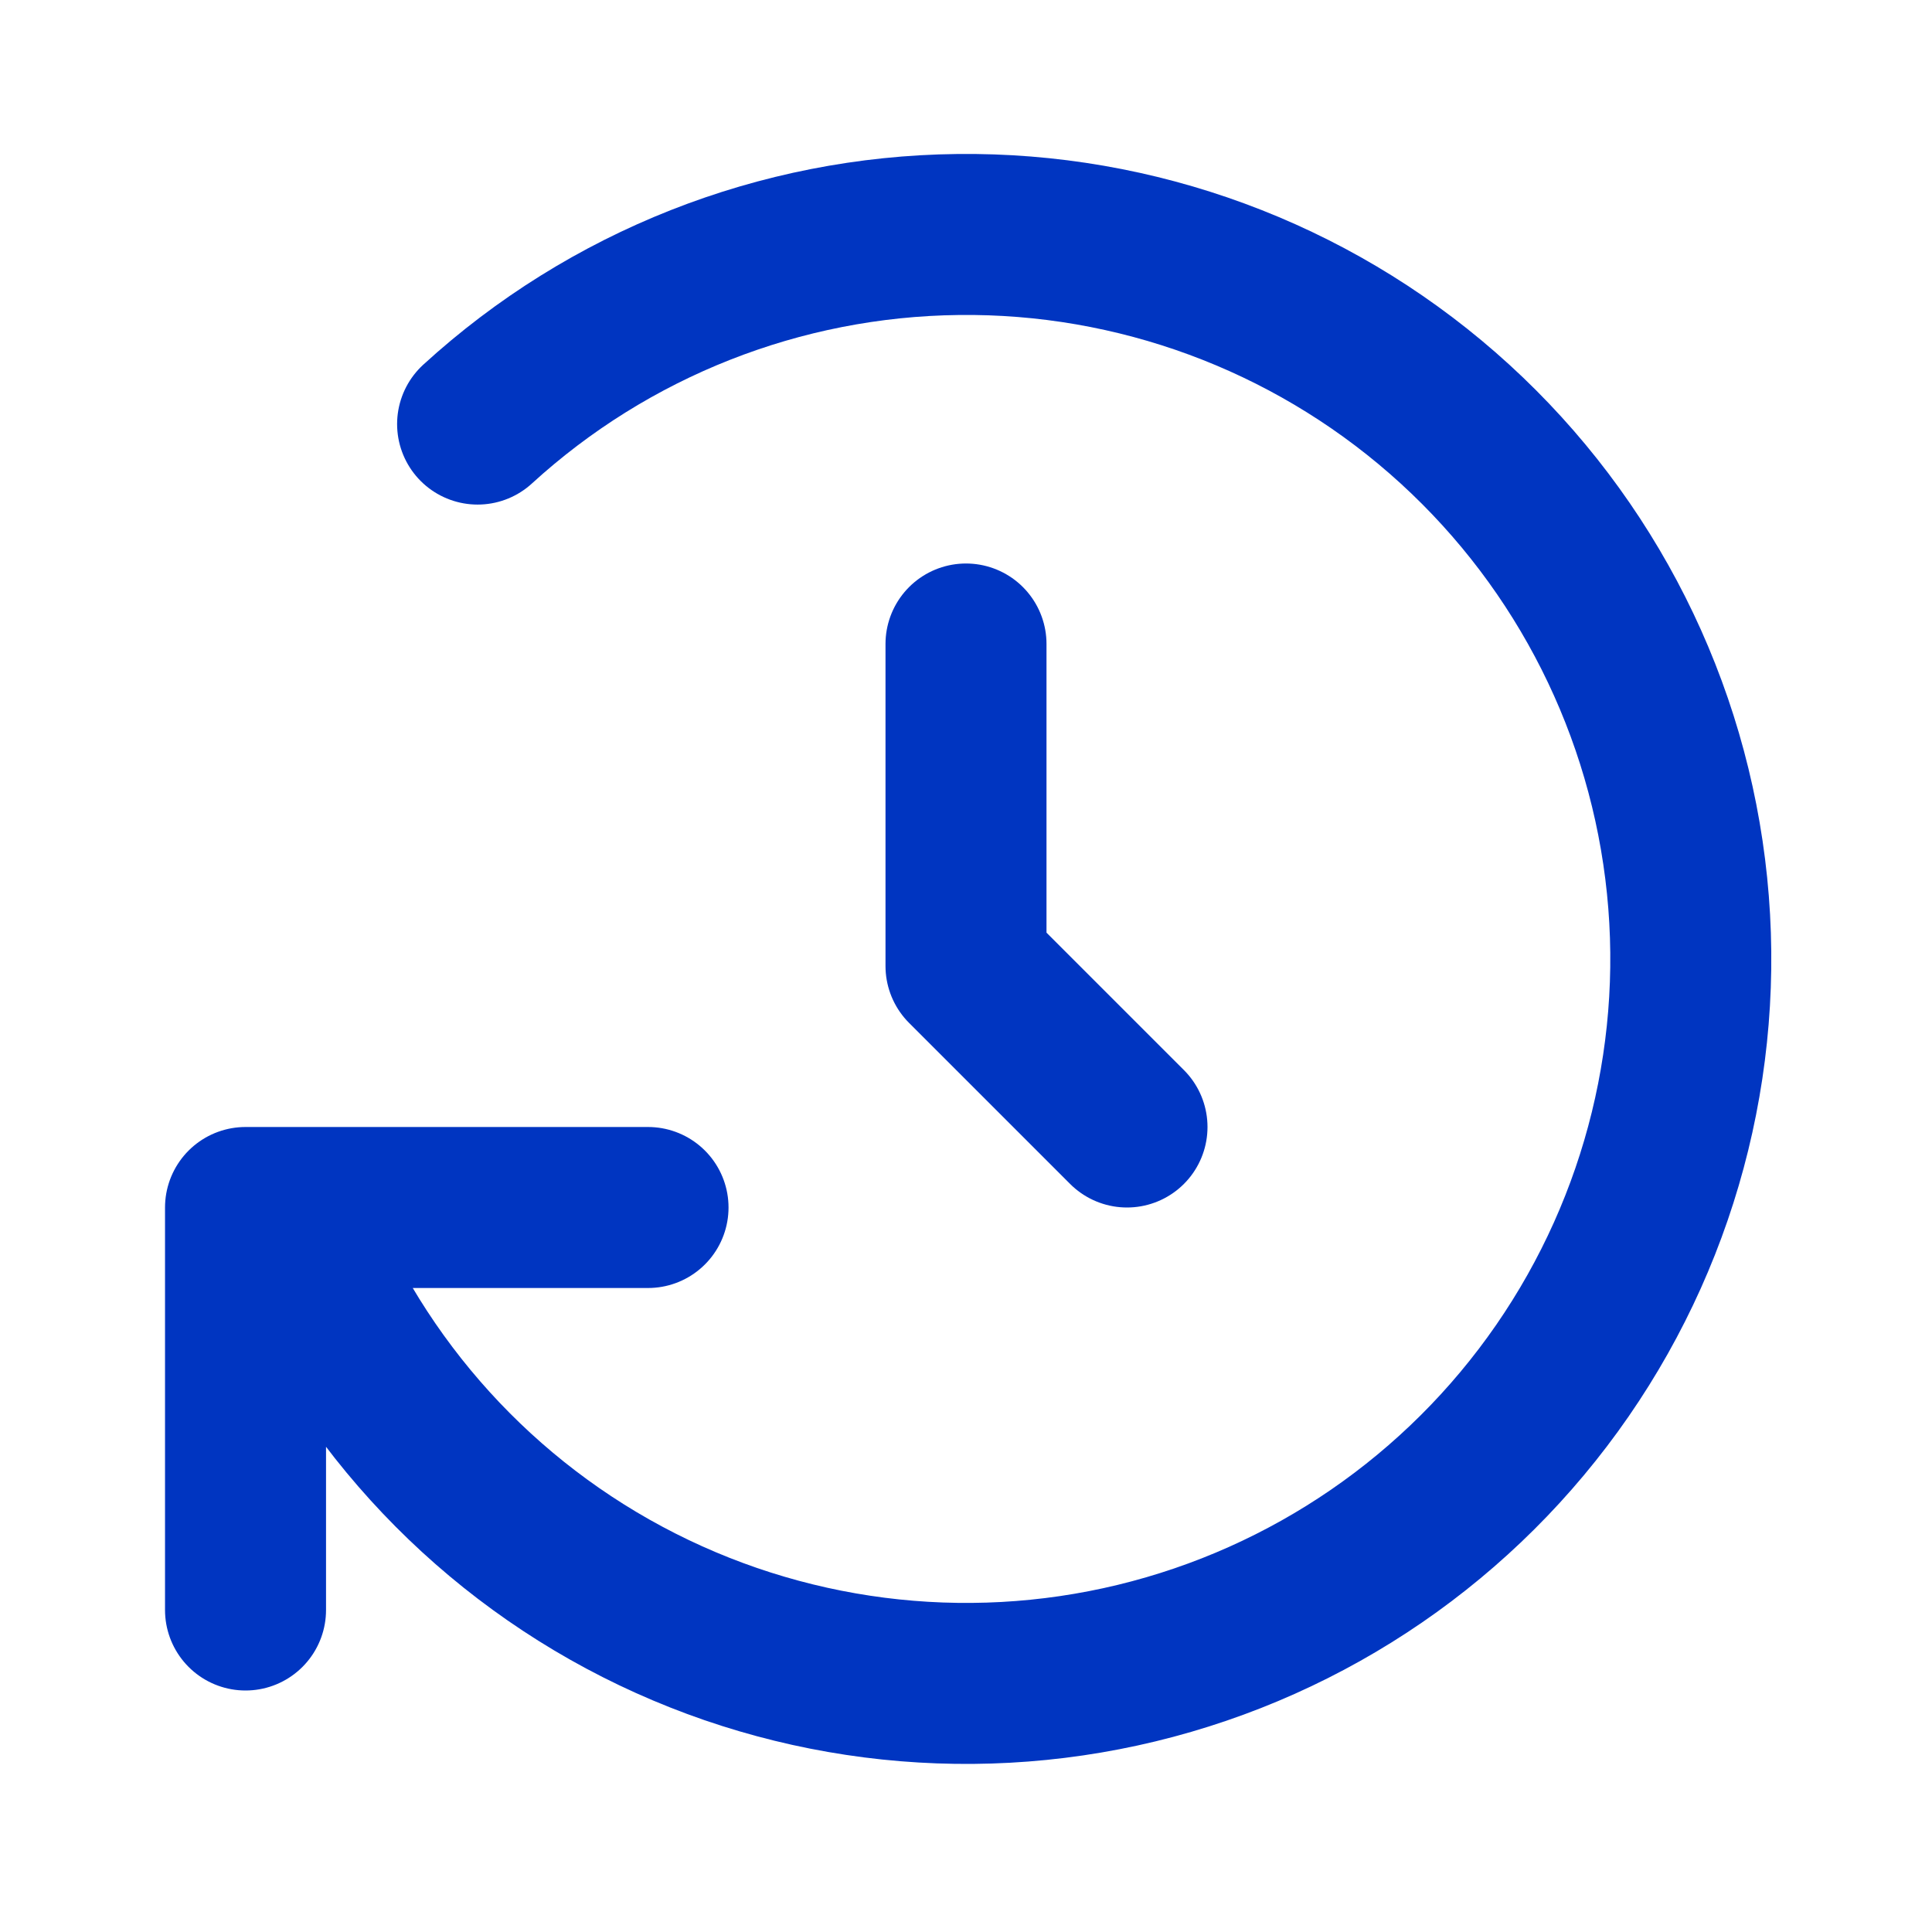
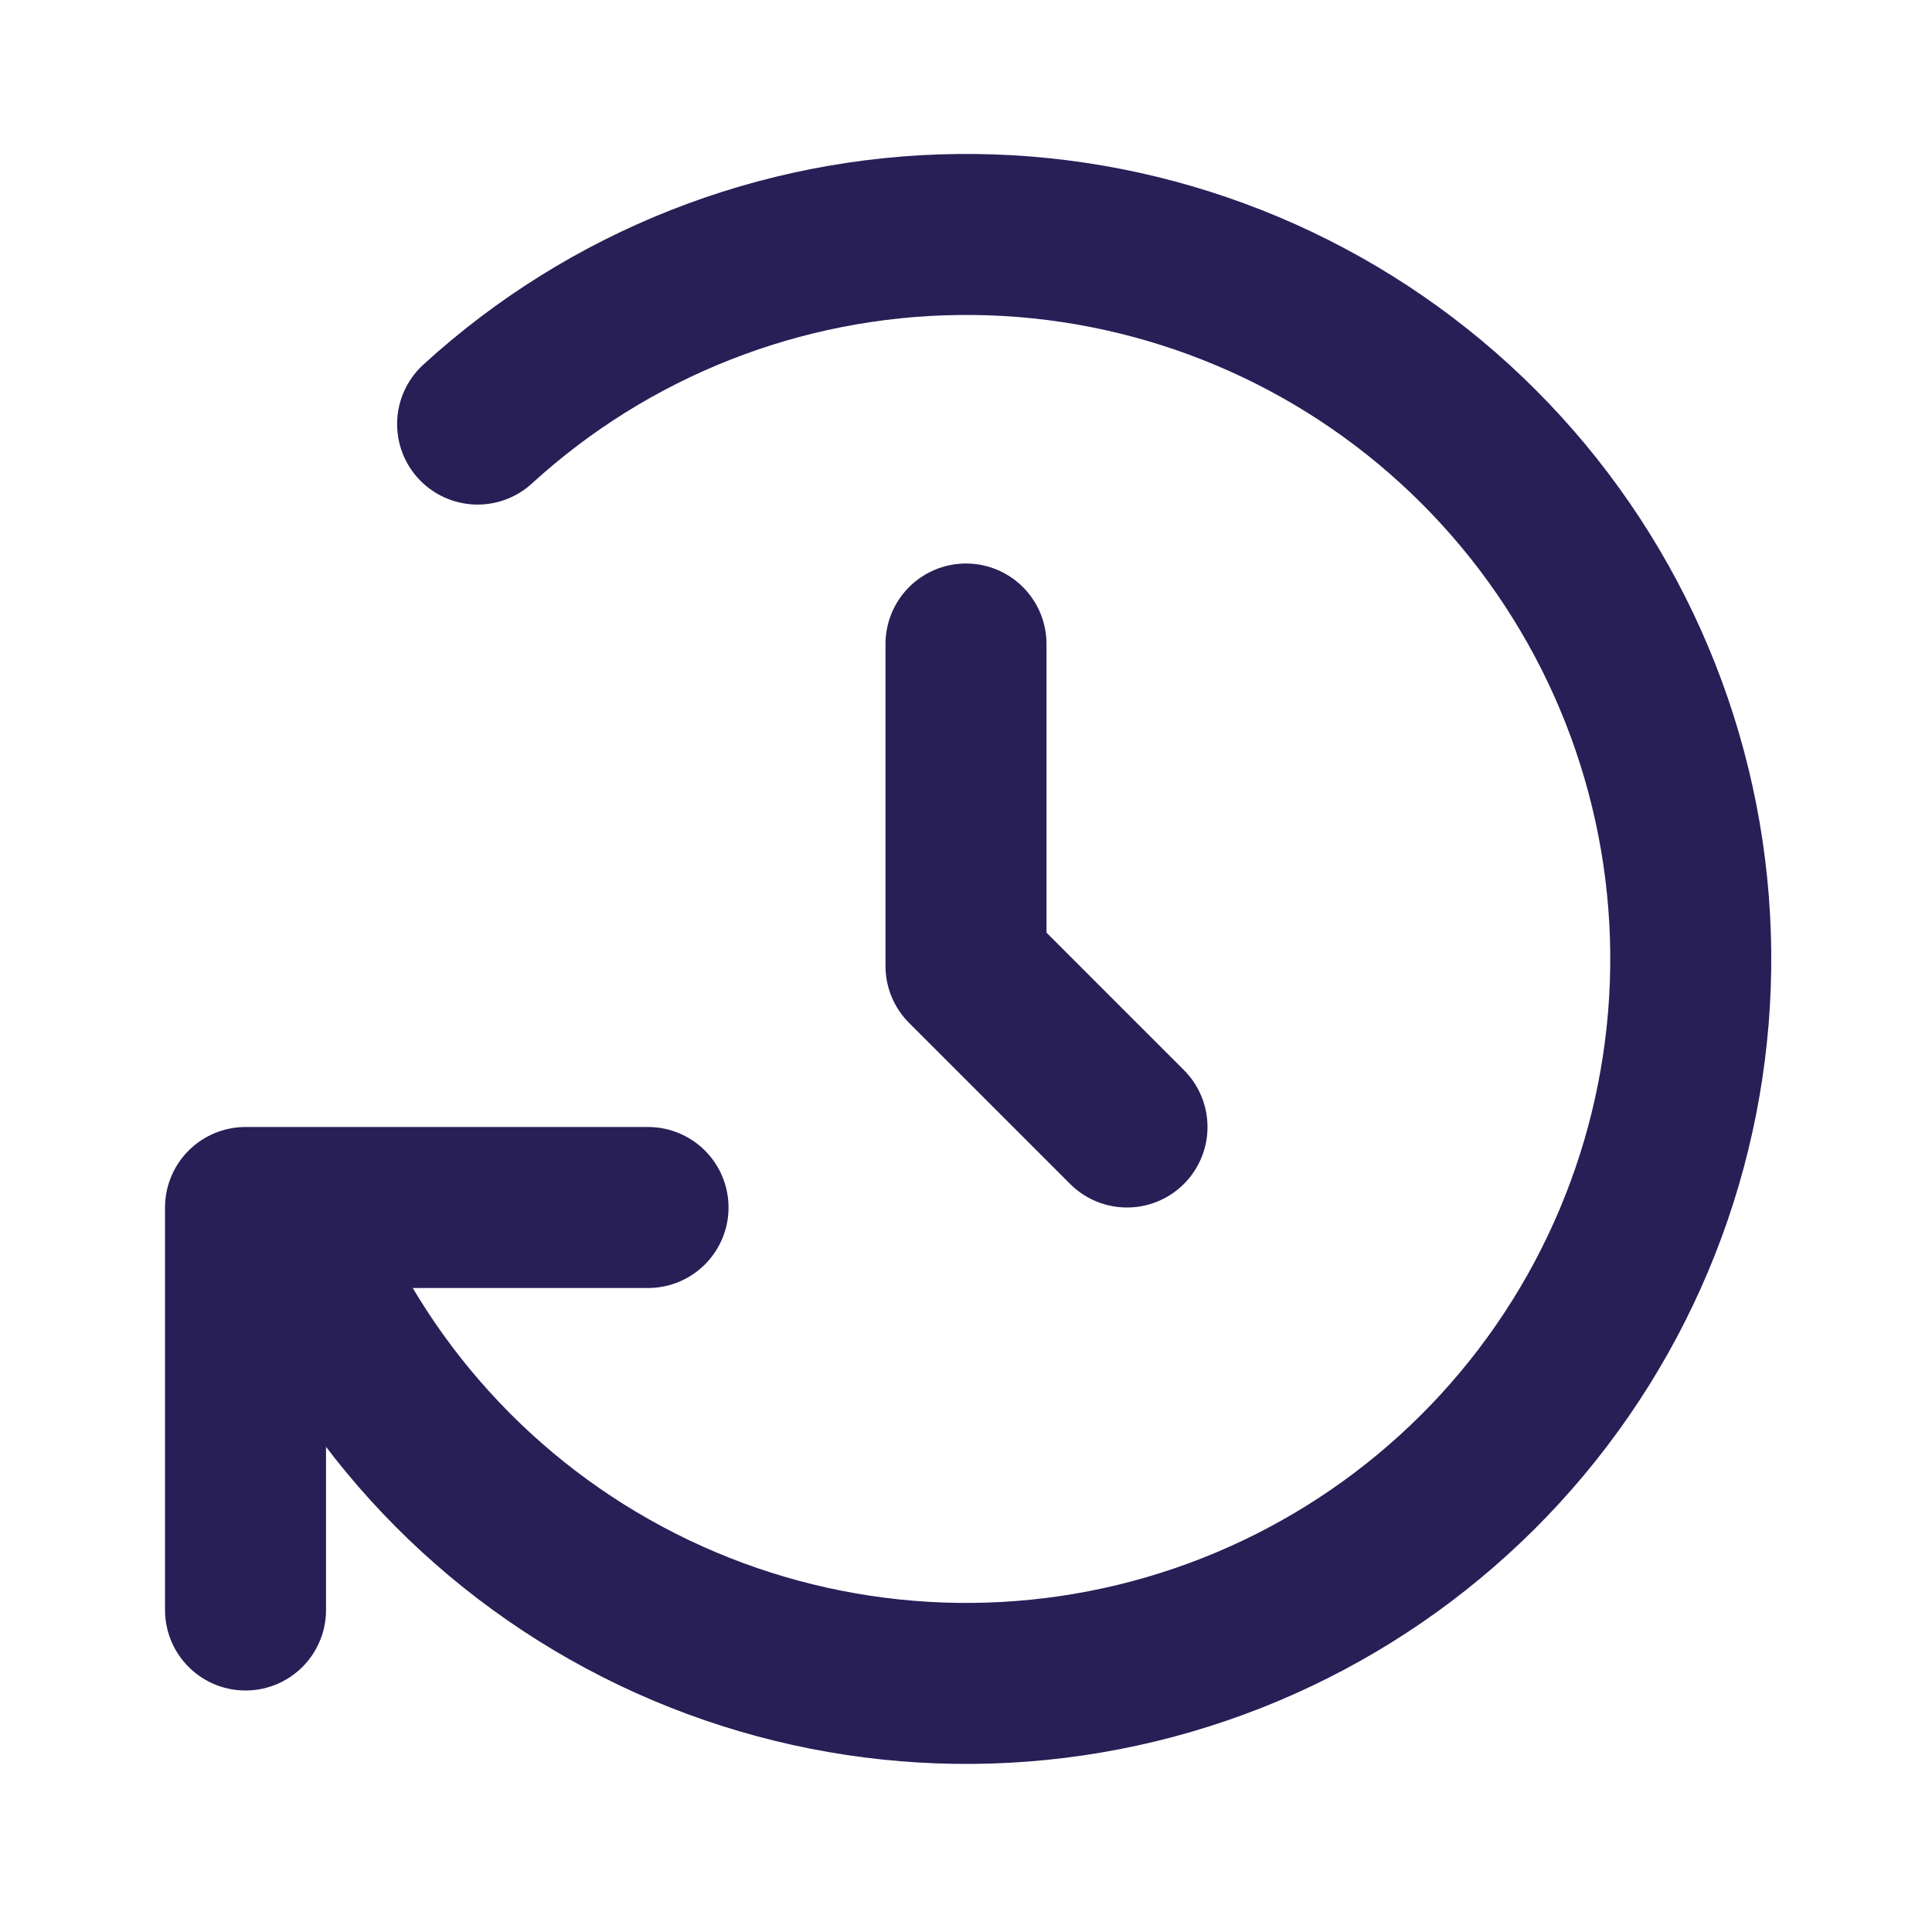
<svg xmlns="http://www.w3.org/2000/svg" width="24" height="24" viewBox="0 0 24 24" fill="none">
-   <path d="M12 8V12L14 14" stroke="#0035C1" stroke-width="2" stroke-linecap="round" stroke-linejoin="round" />
-   <path d="M5.933 5.268C7.565 3.776 9.69 2.938 11.901 2.913C14.112 2.887 16.255 3.677 17.921 5.131C19.587 6.585 20.66 8.602 20.934 10.796C21.209 12.99 20.665 15.209 19.408 17.028C18.151 18.847 16.269 20.14 14.119 20.66C11.97 21.18 9.704 20.89 7.755 19.846C5.806 18.802 4.309 17.077 3.55 15M3.05 20V15H8.05" stroke="#0035C1" stroke-width="2" stroke-linecap="round" stroke-linejoin="round" />
+   <path d="M12 8V12L14 14" stroke="#271F56" stroke-width="2" stroke-linecap="round" stroke-linejoin="round" />
+   <path d="M5.933 5.268C7.565 3.776 9.69 2.938 11.901 2.913C14.112 2.887 16.255 3.677 17.921 5.131C19.587 6.585 20.66 8.602 20.934 10.796C21.208 12.99 20.665 15.209 19.408 17.028C18.151 18.847 16.268 20.14 14.119 20.66C11.97 21.18 9.704 20.89 7.755 19.846C5.805 18.802 4.309 17.077 3.55 15M3.05 20V15H8.05" stroke="#271F56" stroke-width="2" stroke-linecap="round" stroke-linejoin="round" />
</svg>
